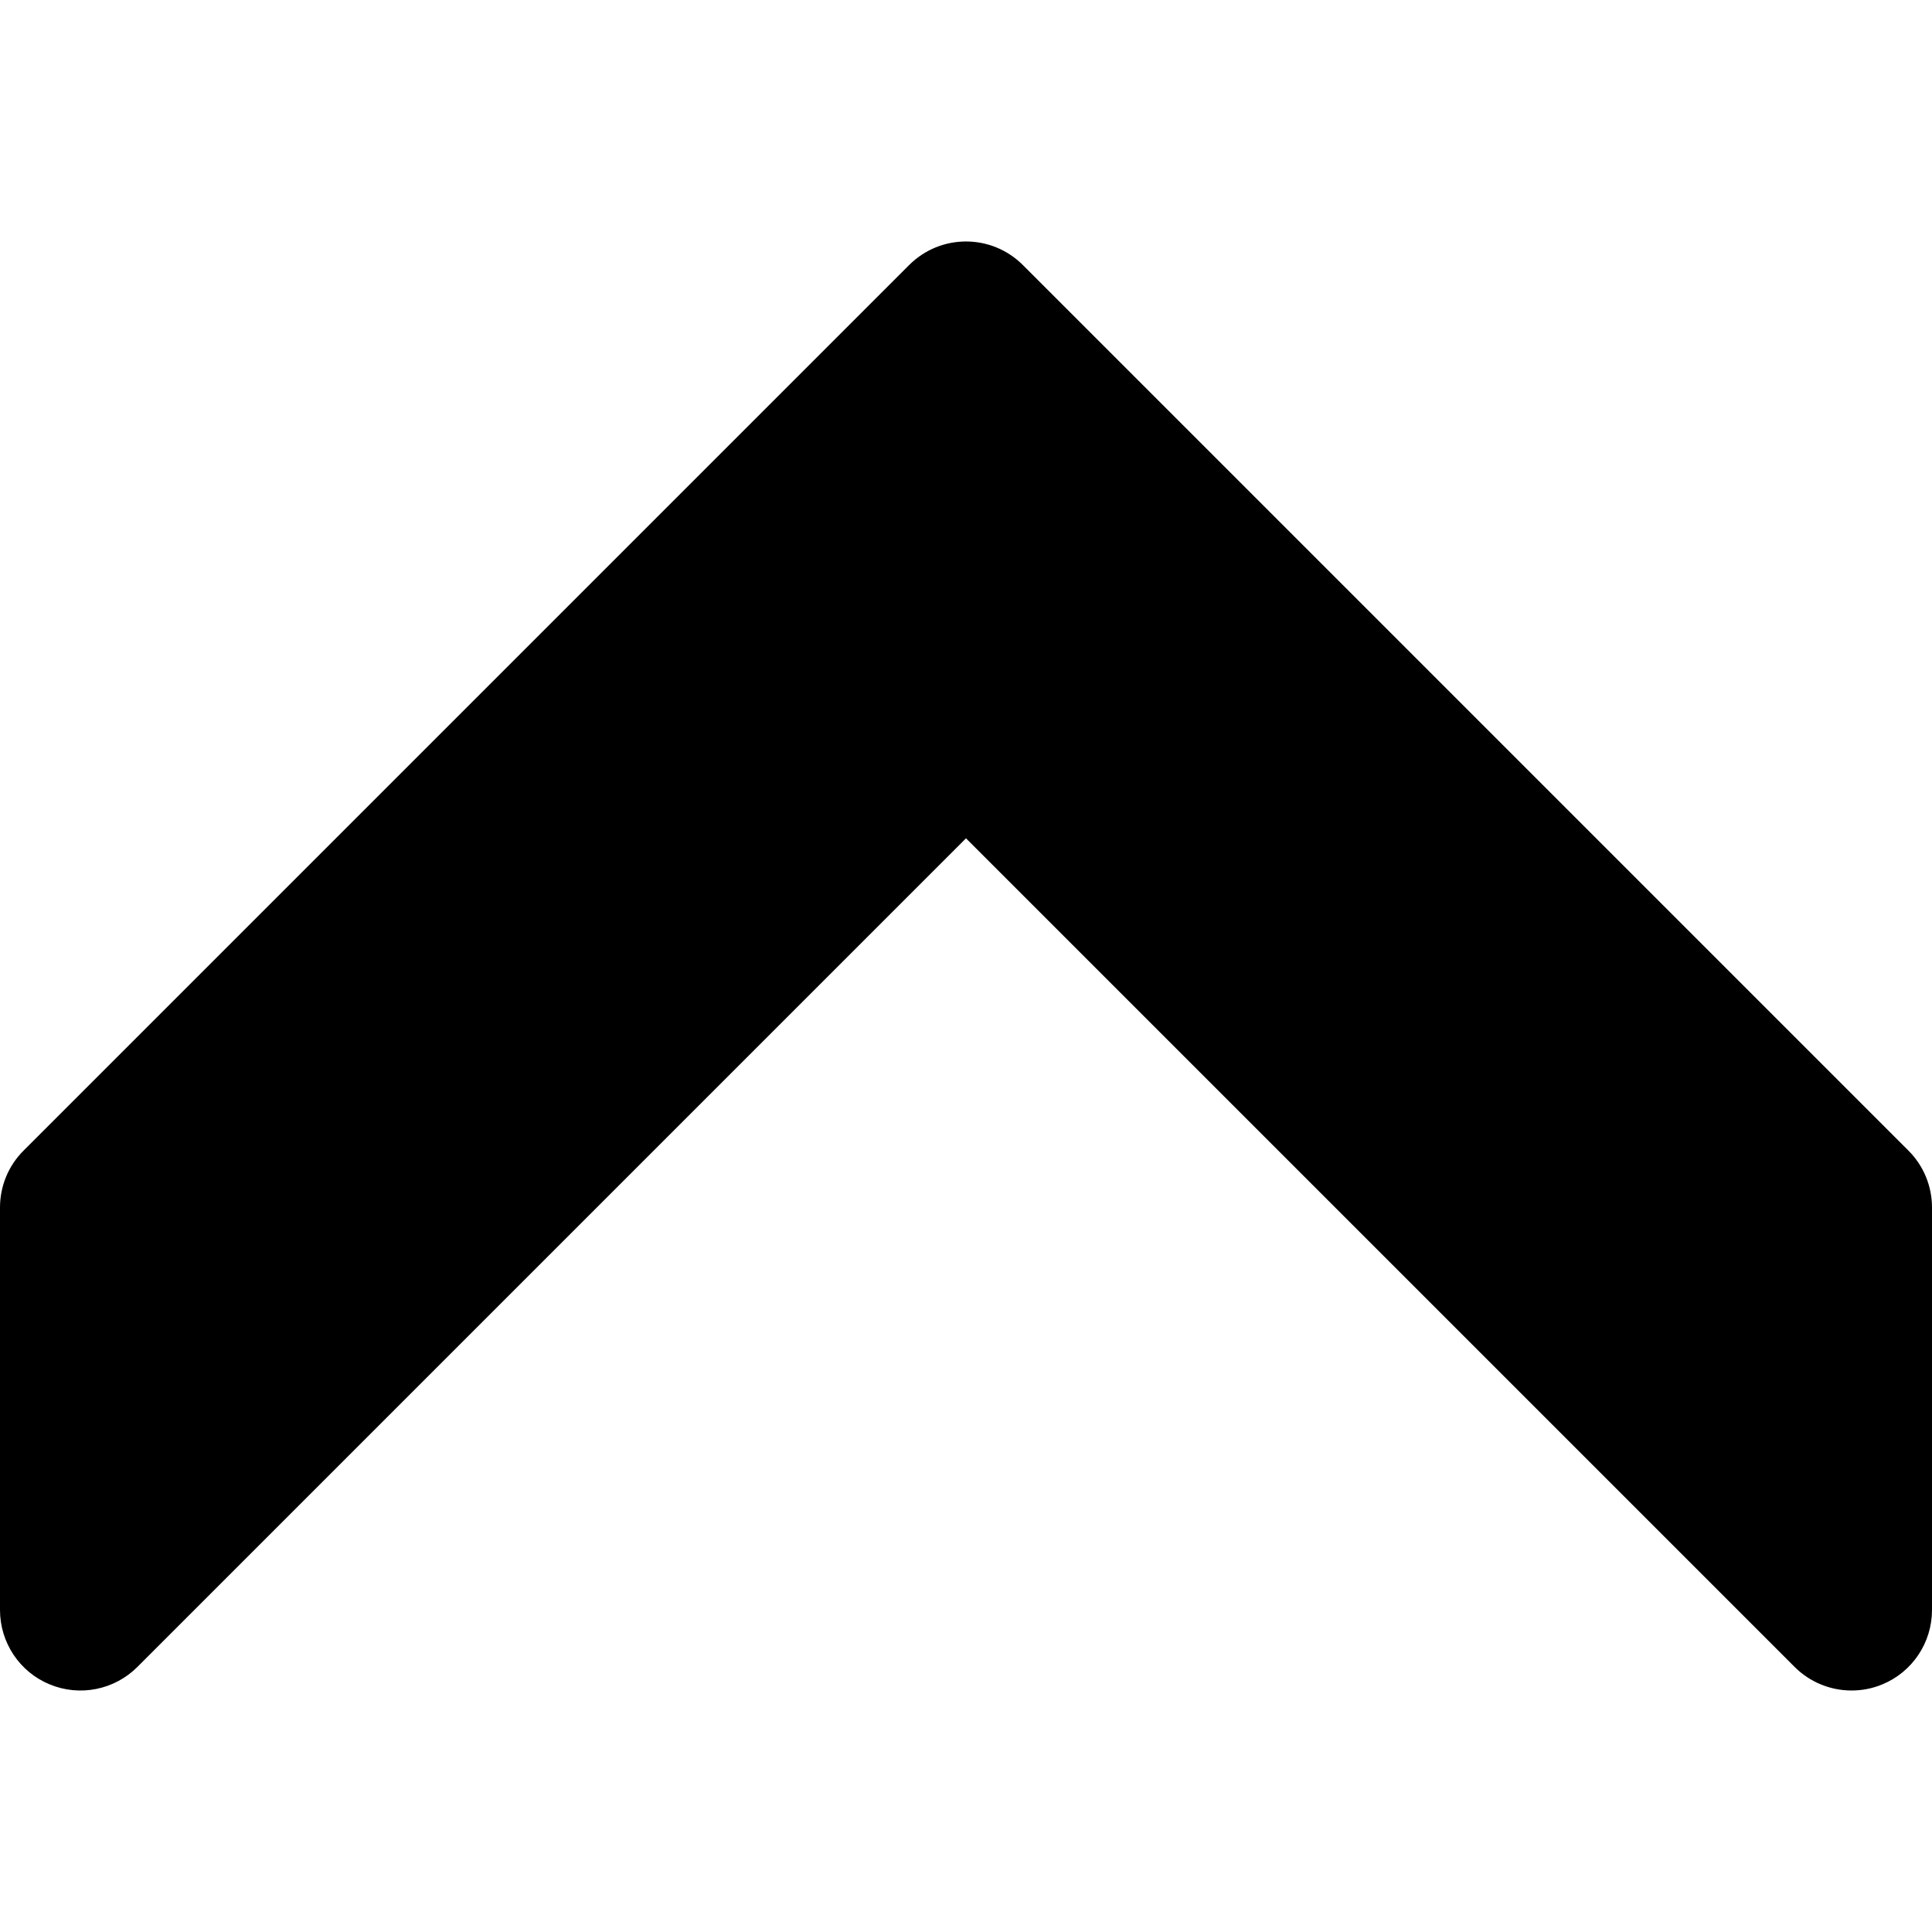
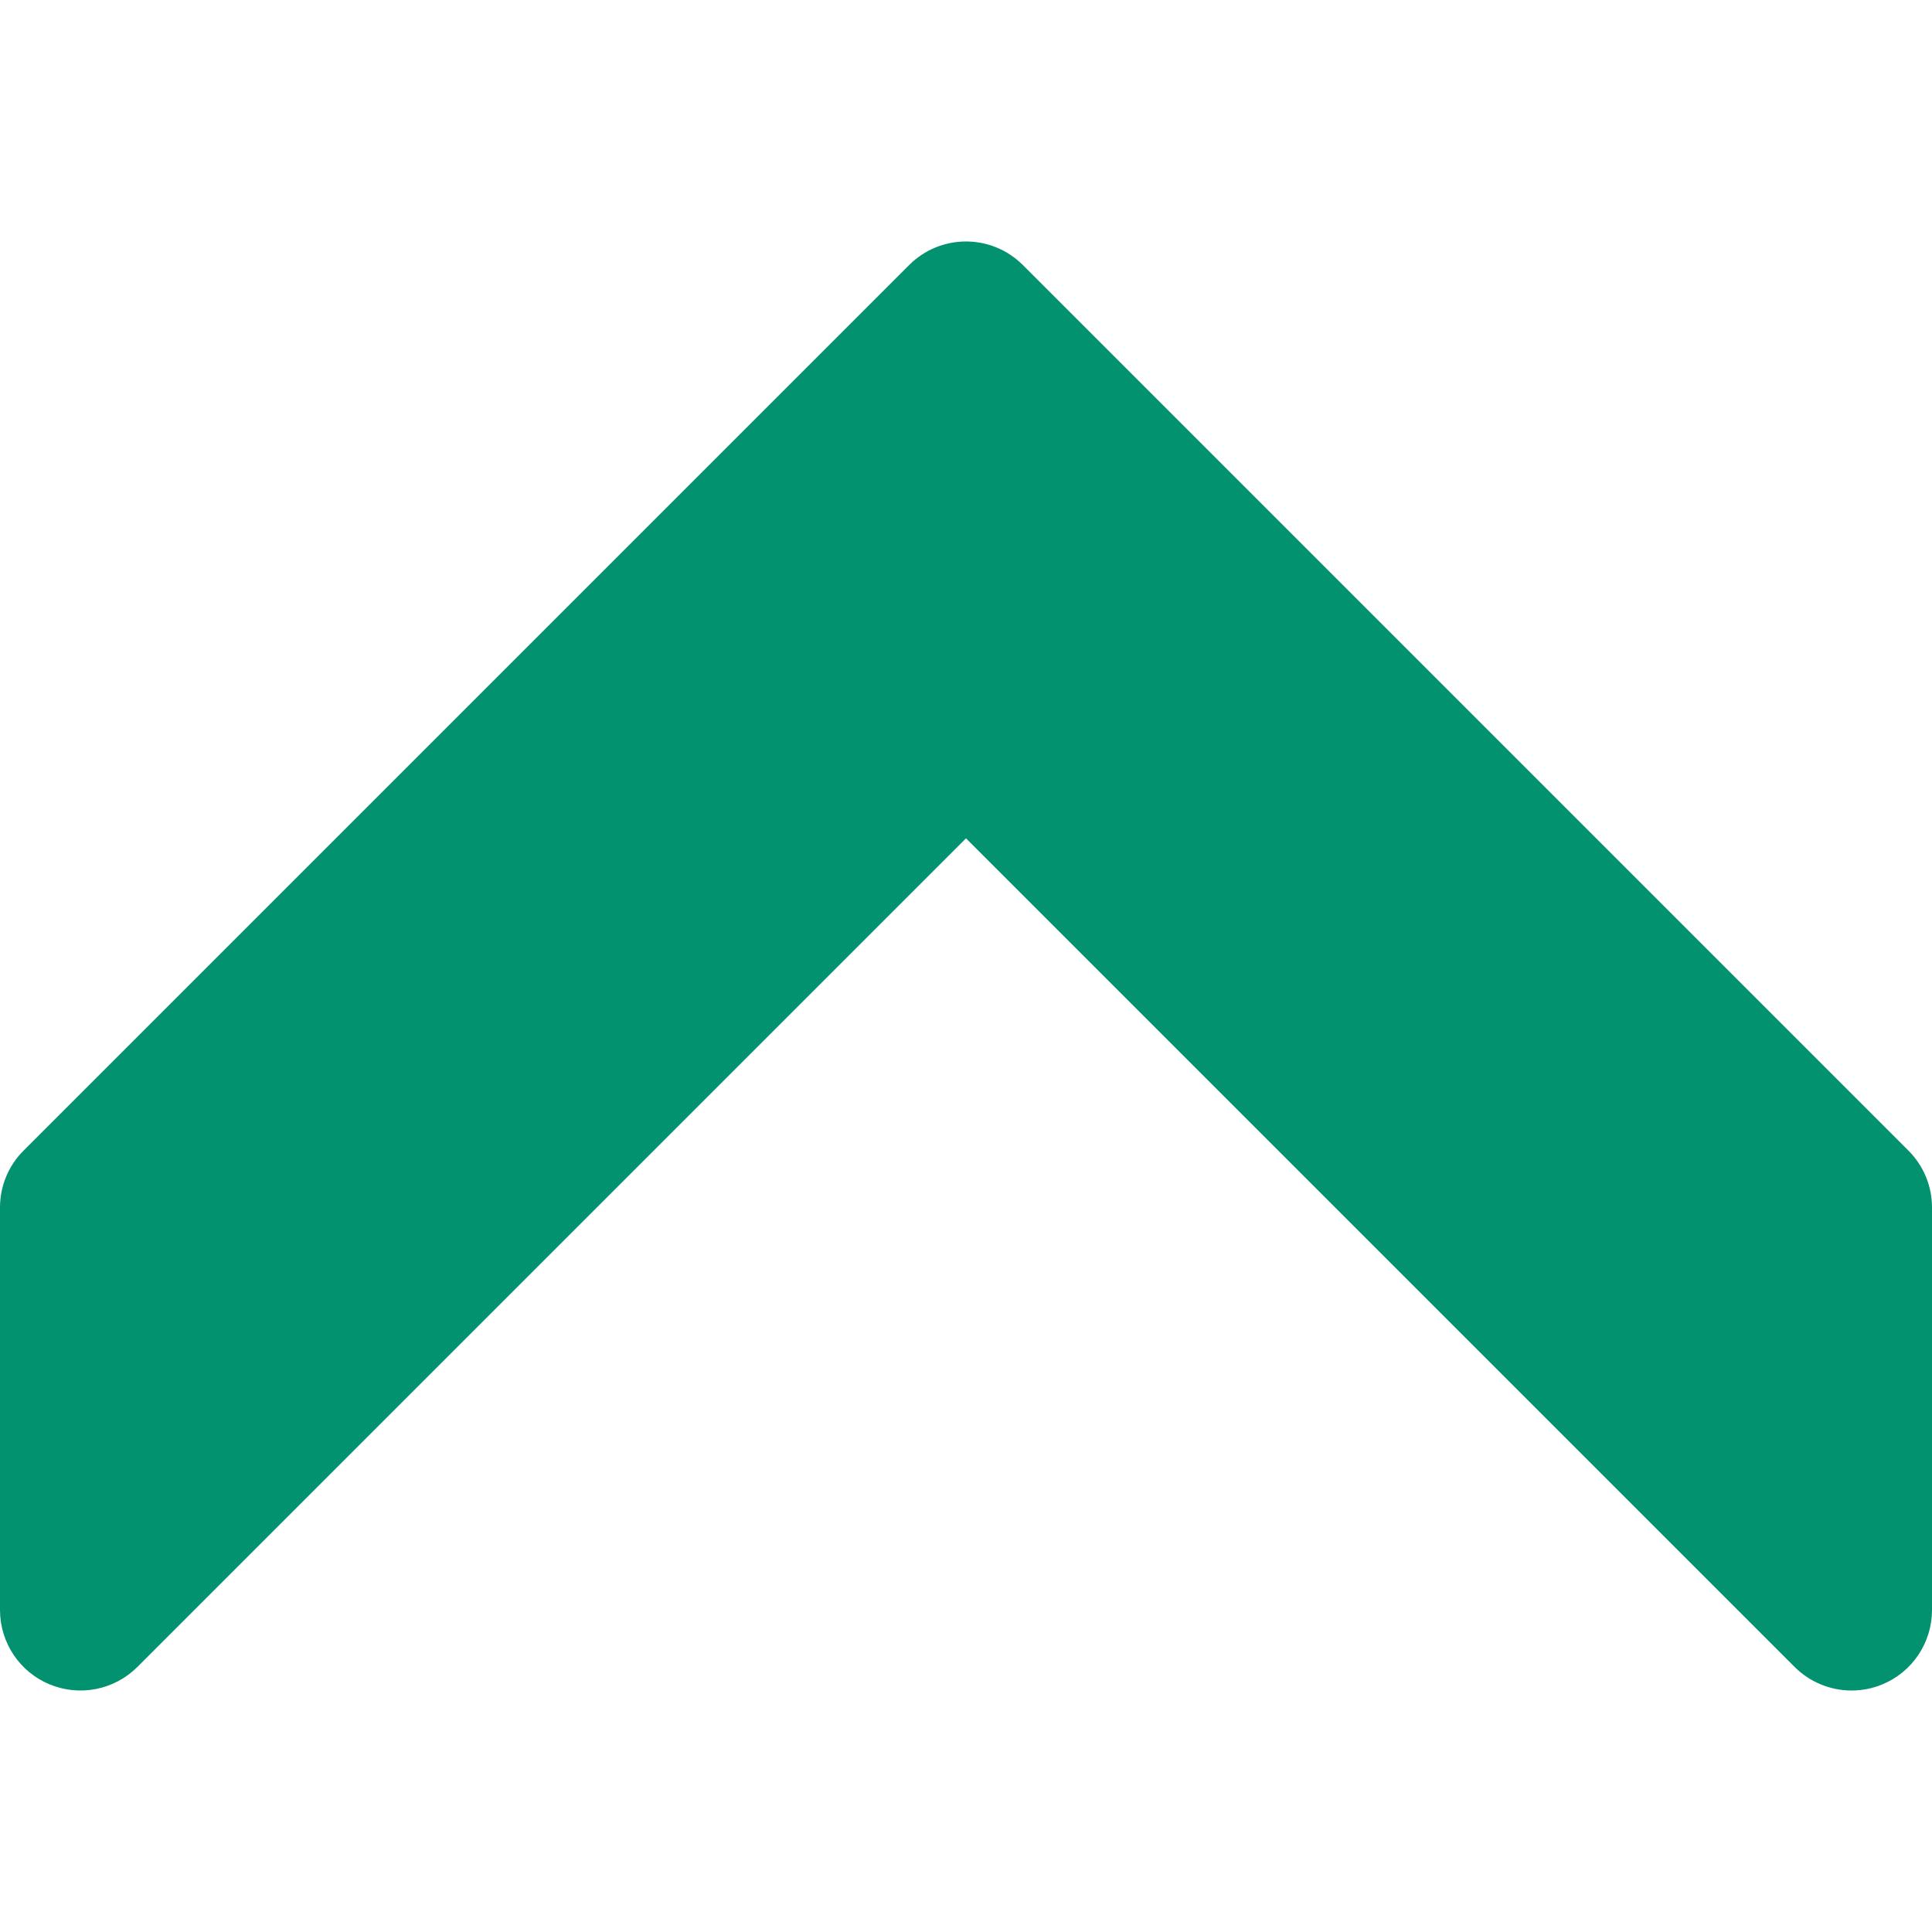
- <svg xmlns="http://www.w3.org/2000/svg" fill="#000000" height="1rem" width="1rem" version="1.1" id="Layer_1" viewBox="0 0 512.001 512.001" xml:space="preserve">
+ <svg xmlns="http://www.w3.org/2000/svg" fill="#02926F" height="1rem" width="1rem" version="1.1" id="Layer_1" viewBox="0 0 512.001 512.001" xml:space="preserve">
  <g>
    <g>
      <path d="M505.749,304.918L271.083,70.251c-8.341-8.341-21.824-8.341-30.165,0L6.251,304.918C2.24,308.907,0,314.326,0,320.001    v106.667c0,8.619,5.184,16.427,13.163,19.712c7.979,3.307,17.152,1.472,23.253-4.629L256,222.166L475.584,441.75    c4.075,4.075,9.536,6.251,15.083,6.251c2.752,0,5.525-0.512,8.171-1.621c7.979-3.285,13.163-11.093,13.163-19.712V320.001    C512,314.326,509.76,308.907,505.749,304.918z" />
    </g>
  </g>
</svg>
